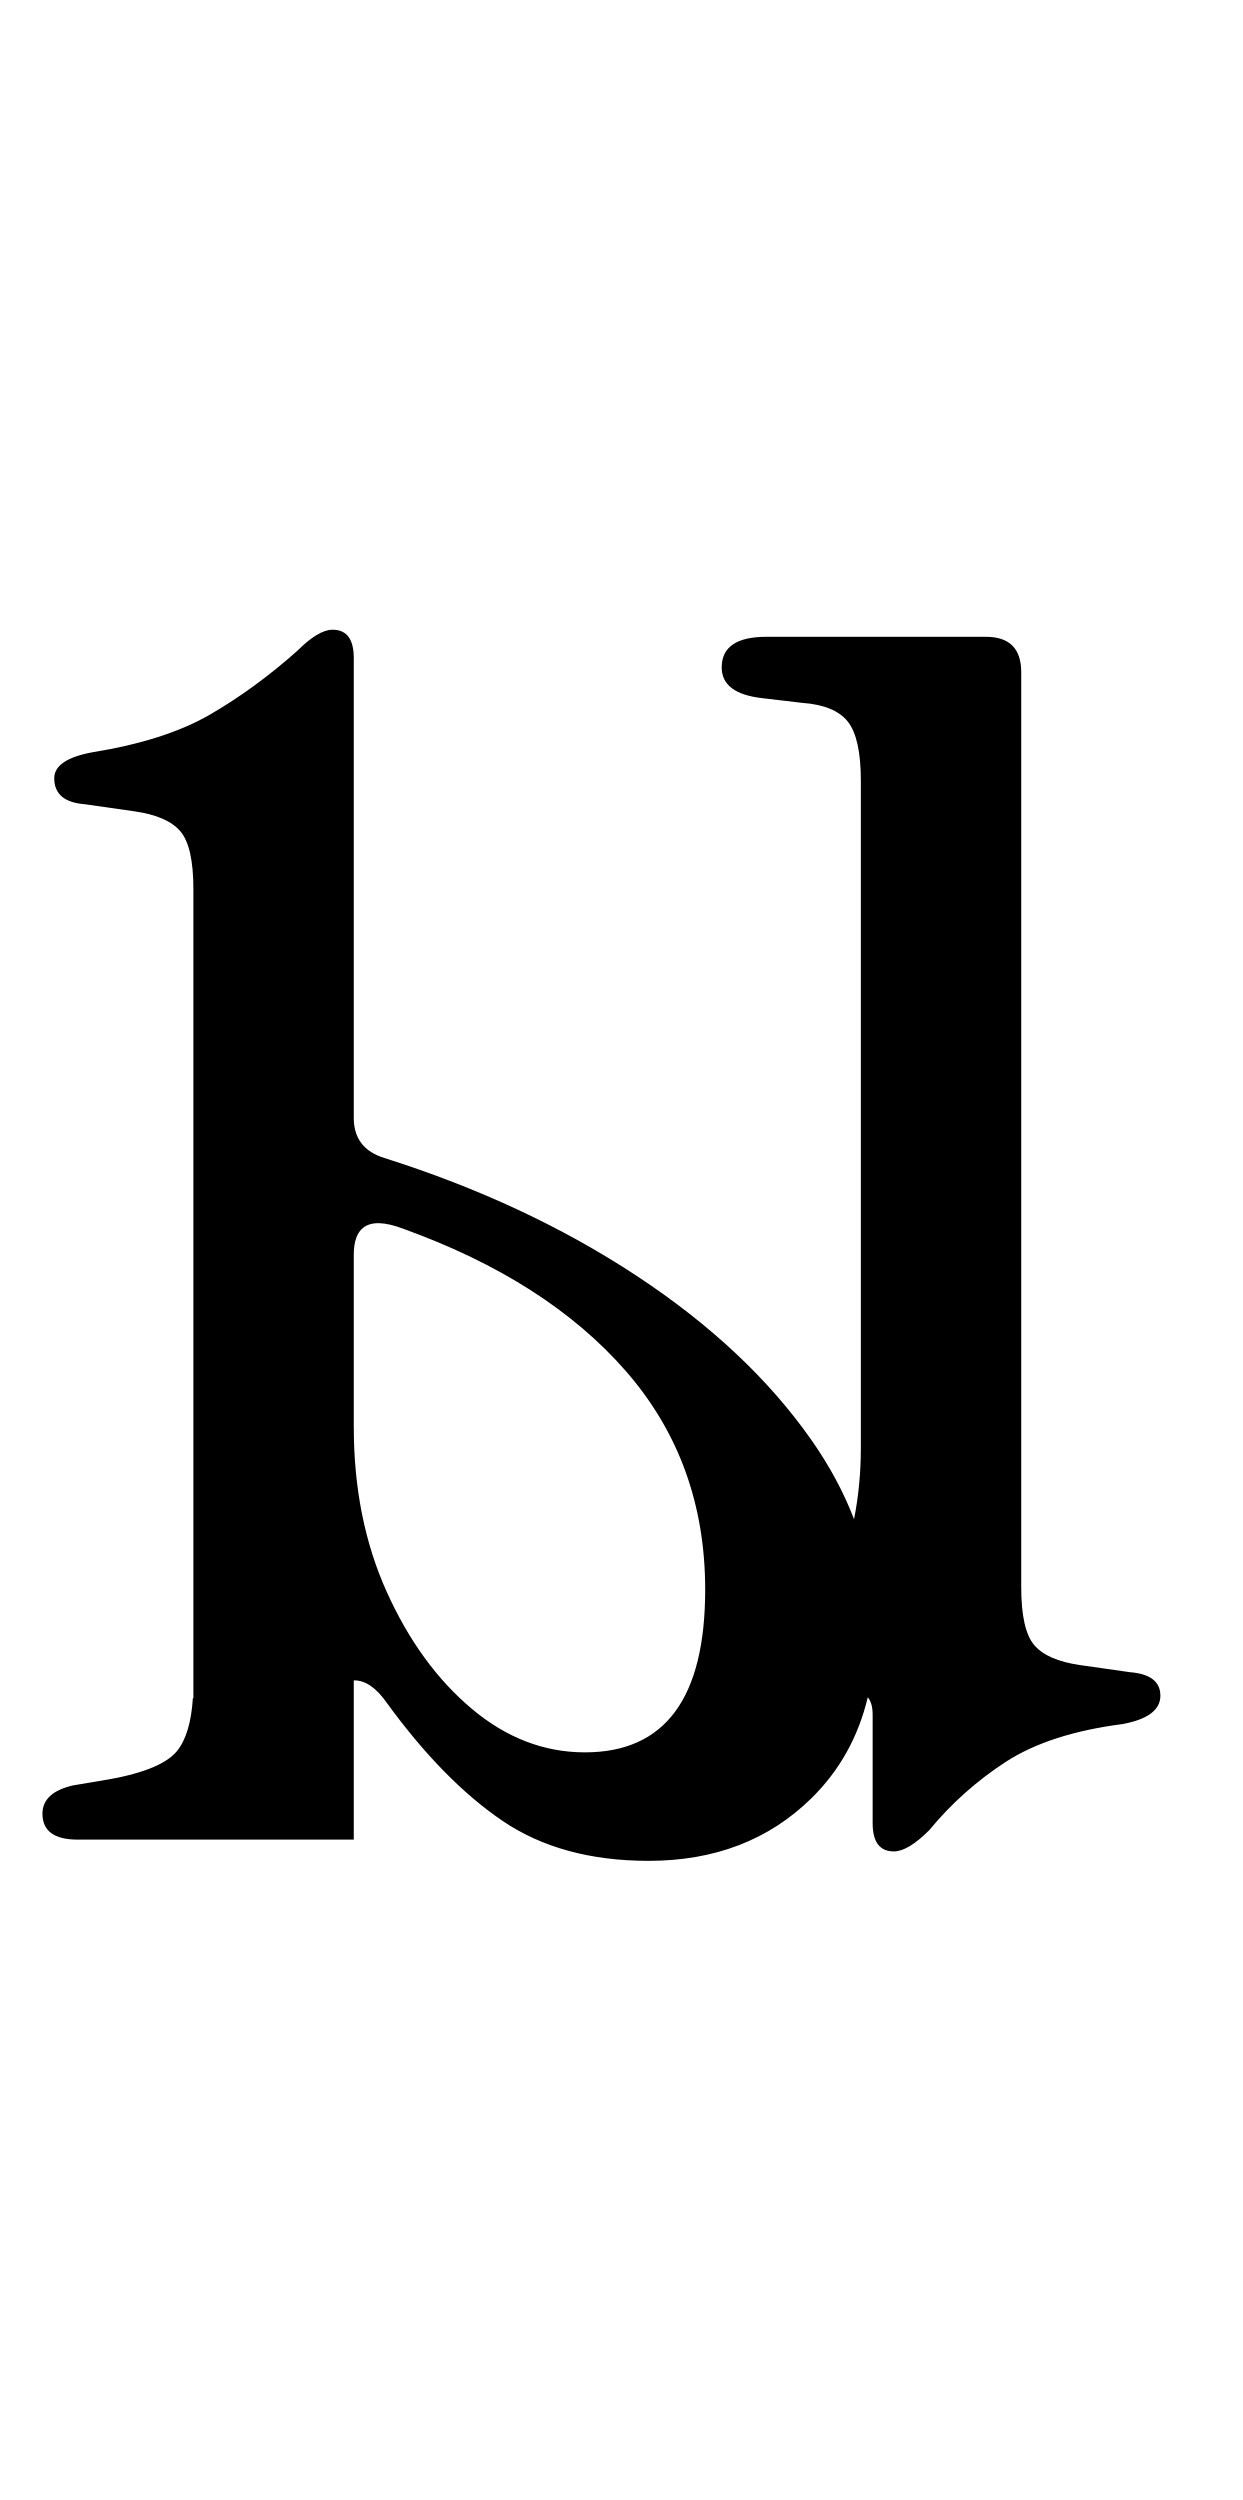
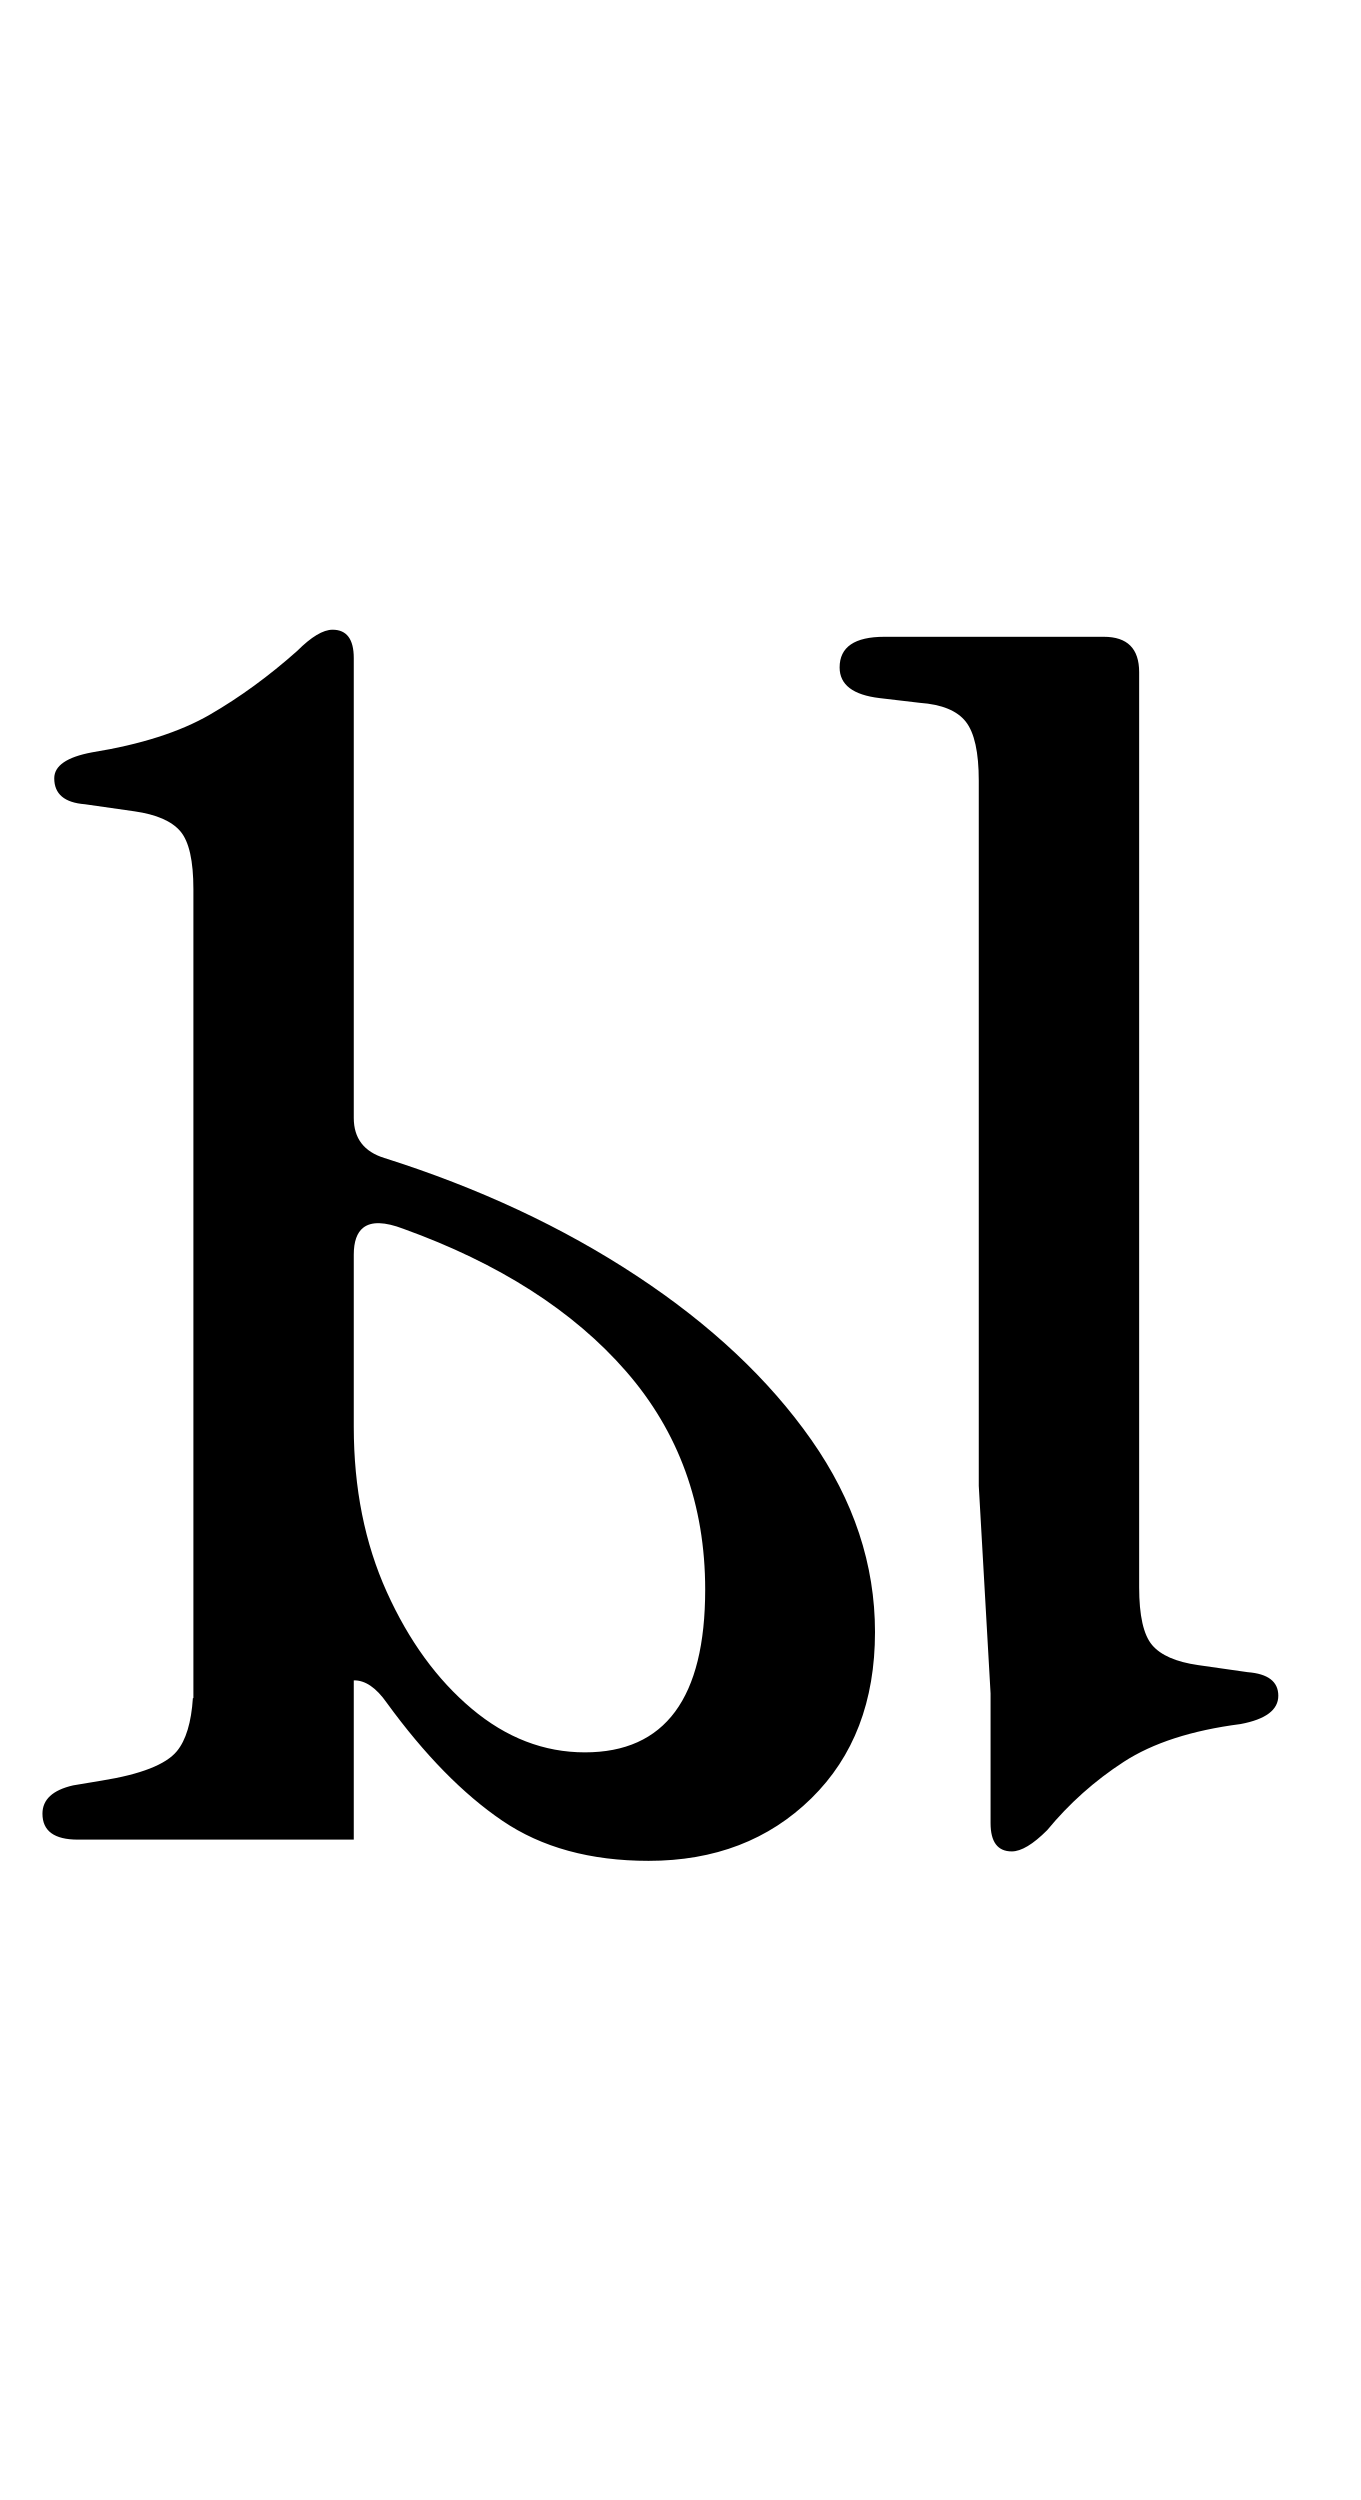
- <svg xmlns="http://www.w3.org/2000/svg" viewBox="-20 -780 527 1060">
-   <path transform="scale(1,-1)" d="M255.0 -9.0Q297.0 -9.0 324.0 17.5Q341.91 35.079 347.94 60.358Q350.0 57.896 350.0 53.0V7.0Q350.0 -5.0 359.0 -5.0Q365.0 -5.0 374.0 4.0Q388.0 21.0 406.5 33.0Q425.0 45.0 456.0 49.0Q472.0 52.0 472.0 61.0Q472.0 70.0 459.0 71.0L438.0 74.0Q424.0 76.0 418.5 82.5Q413.0 89.0 413.0 107.0V495.0Q413.0 510.0 398.0 510.0H305.0Q286.0 510.0 286.0 497.0Q286.0 486.0 303.0 484.0L320.0 482.0Q334.0 481.0 339.5 474.0Q345.0 467.0 345.0 449.0V166.0Q345.0 150.382 342.113 135.859Q335.509 153.088 324.0 169.5Q297.0 208.0 250.0 239.0Q203.0 270.0 143.0 289.0Q130.0 293.0 130.0 306.0V501.0Q130.0 513.0 121.0 513.0Q115.0 513.0 106.0 504.0Q88.0 488.0 69.0 477.0Q50.0 466.0 19.0 461.0Q3.0 458.0 3.0 450.0Q3.0 440.0 16.0 439.0L37.0 436.0Q51.0 434.0 56.5 427.5Q62.0 421.0 62.0 403.0V60.0H61.783Q60.769 44.505 55.0 37.5Q48.0 29.0 23.0 25.0L11.0 23.0Q-2.0 20.0 -2.0 11.0Q-2.0 0.0 13.0 0.0H130.0V67.522Q137.234 67.666 144.0 58.0Q168.0 25.0 193.0 8.0Q218.0 -9.0 255.0 -9.0ZM130.0 248.0Q130.0 256.331 134.037 259.471Q139.208 263.492 151.0 259.0Q212.0 237.0 245.5 198.5Q279.0 160.0 279.0 106.0Q279.0 37.0 228.0 37.0Q202.0 37.0 180.0 55.5Q158.0 74.0 144.0 105.0Q130.0 136.0 130.0 175.0Z" />
+ <svg xmlns="http://www.w3.org/2000/svg" viewBox="-20 -780 577 1060">
+   <path transform="scale(1,-1)" d="M255.0 -9.0Q297.0 -9.0 324.0 17.5Q351.0 44.0 351.0 88.0Q351.0 131.0 324.0 169.5Q297.0 208.0 250.0 239.0Q203.0 270.0 143.0 289.0Q130.0 293.0 130.0 306.0V501.0Q130.0 513.0 121.0 513.0Q115.0 513.0 106.0 504.0Q88.0 488.0 69.0 477.0Q50.0 466.0 19.0 461.0Q3.0 458.0 3.0 450.0Q3.0 440.0 16.0 439.0L37.0 436.0Q51.0 434.0 56.5 427.5Q62.0 421.0 62.0 403.0V60.0H61.783Q60.769 44.505 55.0 37.5Q48.0 29.0 23.0 25.0L11.0 23.0Q-2.0 20.0 -2.0 11.0Q-2.0 0.0 13.0 0.0H130.0V67.522Q137.234 67.666 144.0 58.0Q168.0 25.0 193.0 8.0Q218.0 -9.0 255.0 -9.0ZM395.0 150.0 400.0 62.0V7.0Q400.0 -5.0 409.0 -5.0Q415.0 -5.0 424.0 4.0Q438.0 21.0 456.5 33.0Q475.0 45.0 506.0 49.0Q522.0 52.0 522.0 61.0Q522.0 70.0 509.0 71.0L488.0 74.0Q474.0 76.0 468.5 82.5Q463.0 89.0 463.0 107.0V495.0Q463.0 510.0 448.0 510.0H355.0Q336.0 510.0 336.0 497.0Q336.0 486.0 353.0 484.0L370.0 482.0Q384.0 481.0 389.5 474.0Q395.0 467.0 395.0 449.0ZM130.0 248.0Q130.0 256.331 134.037 259.471Q139.208 263.492 151.0 259.0Q212.0 237.0 245.5 198.5Q279.0 160.0 279.0 106.0Q279.0 37.0 228.0 37.0Q202.0 37.0 180.0 55.5Q158.0 74.0 144.0 105.0Q130.0 136.0 130.0 175.0Z" />
</svg>
